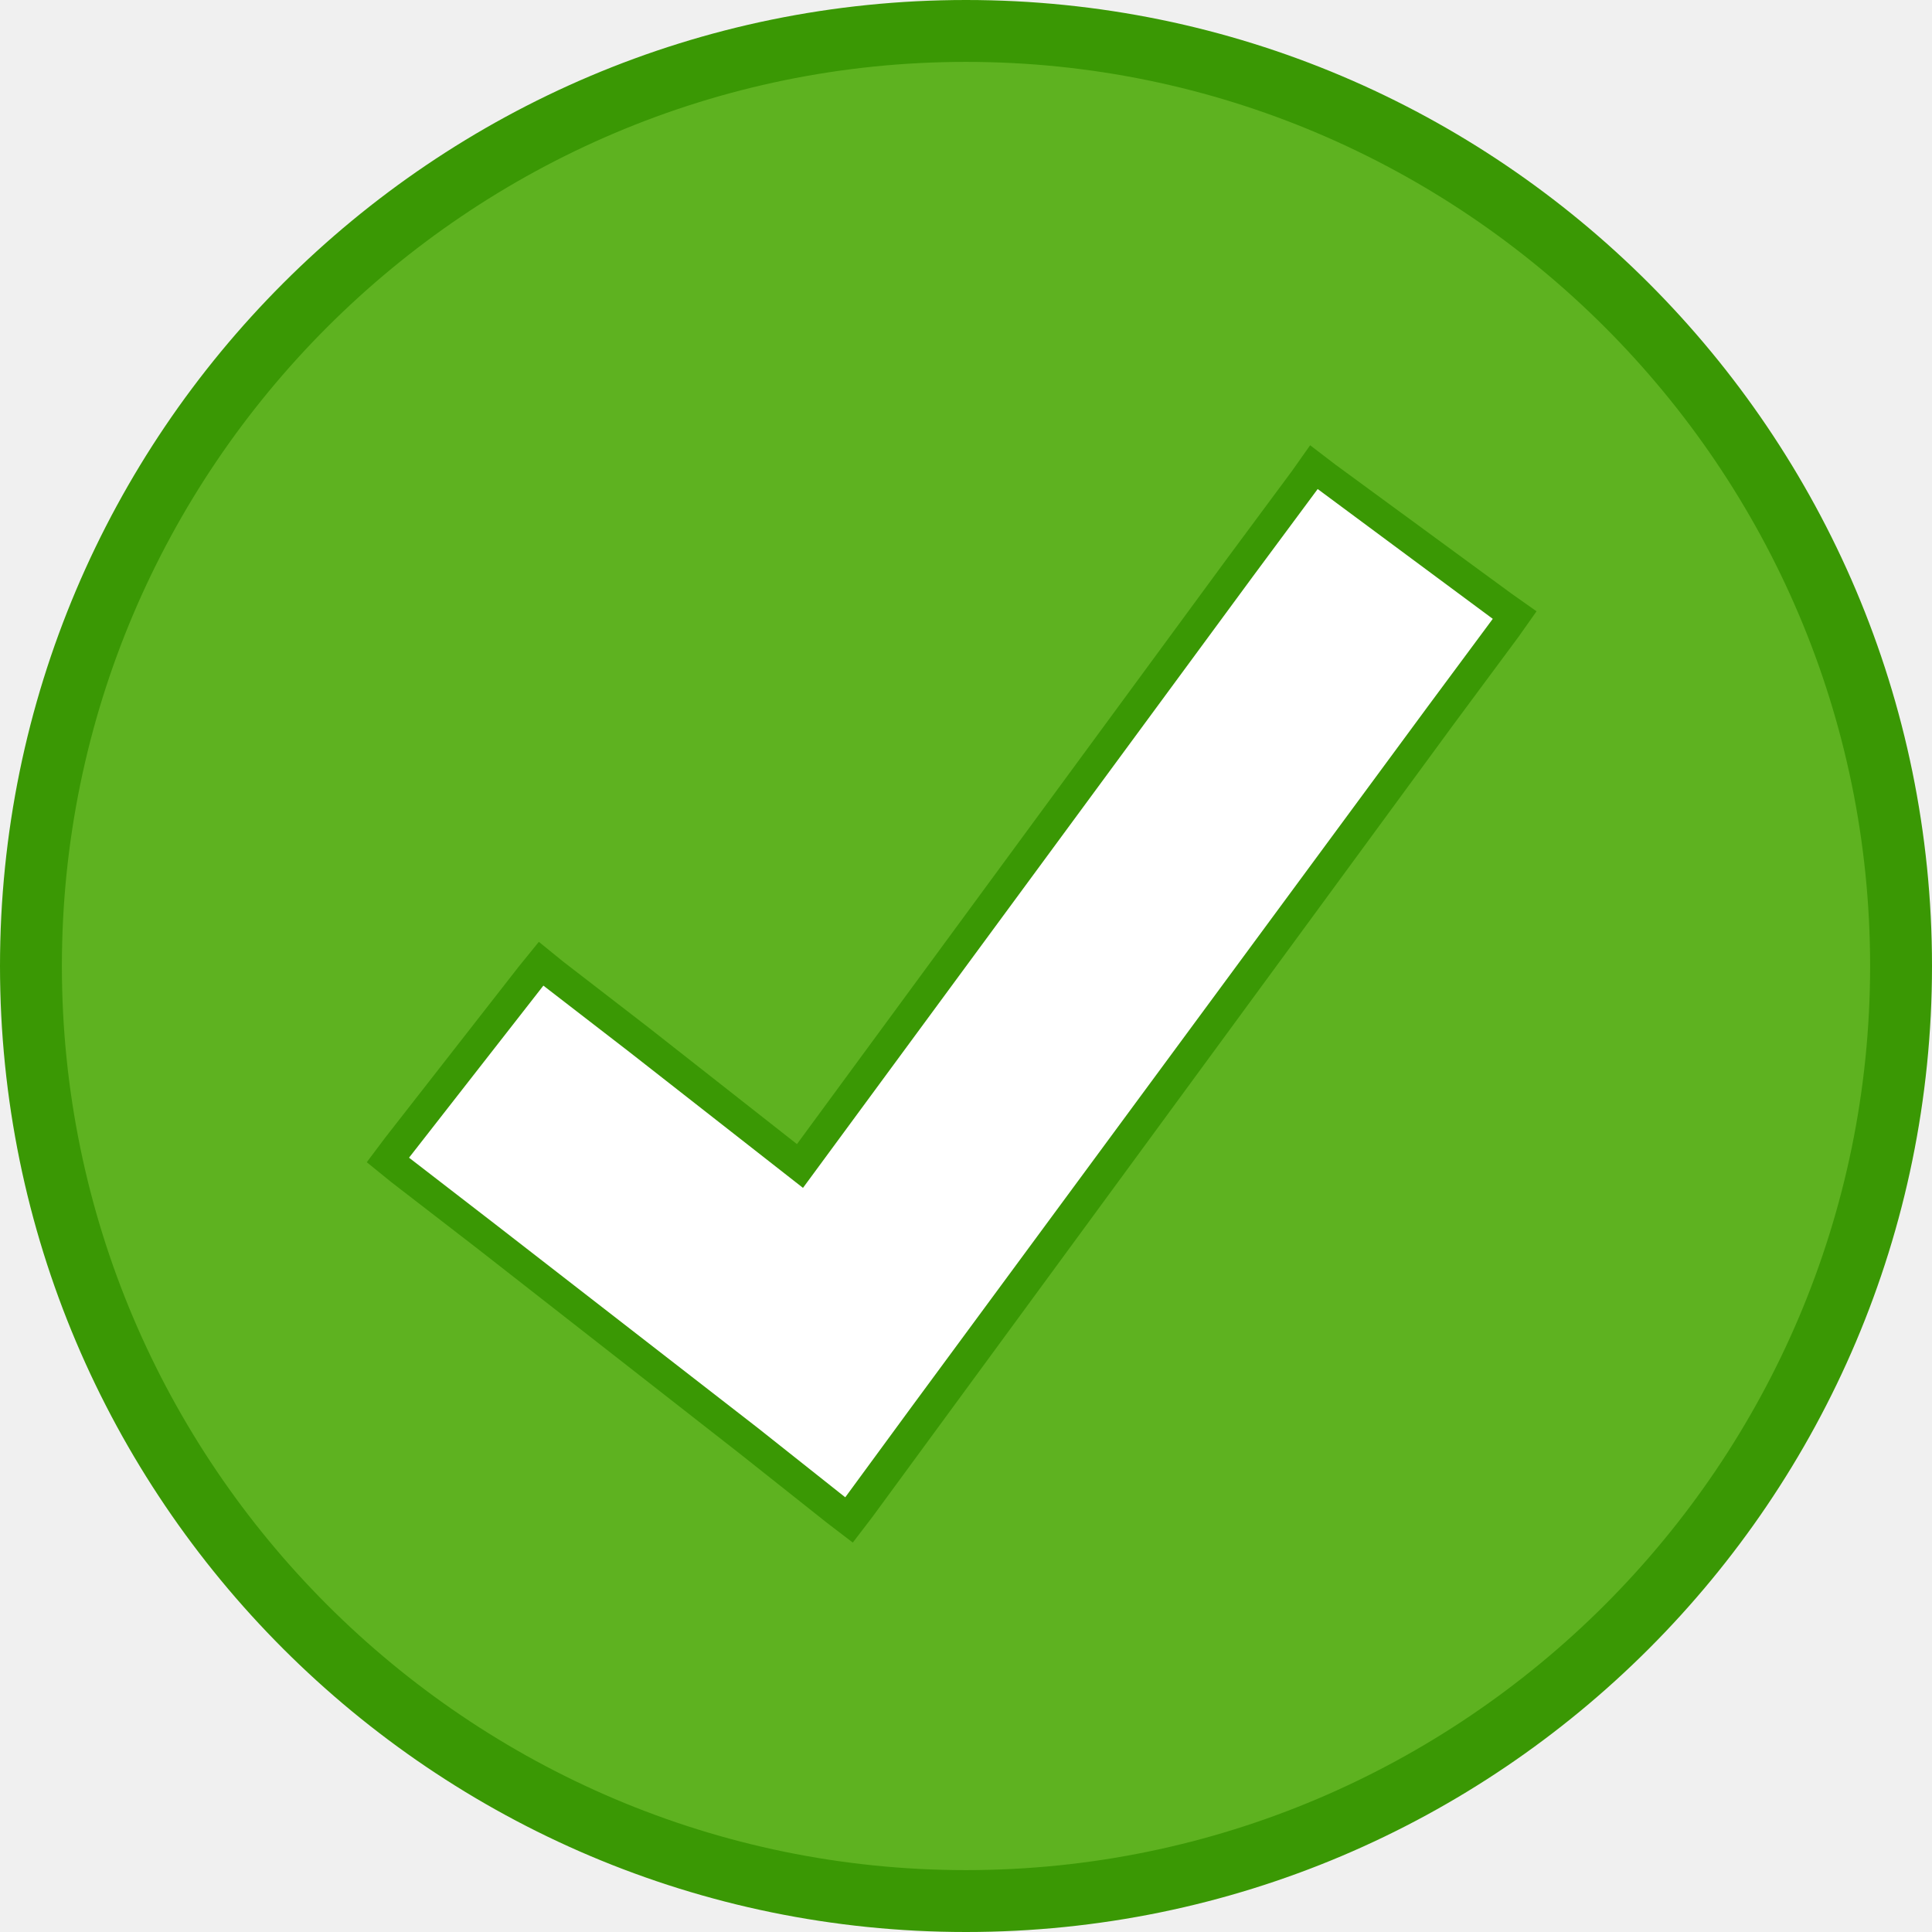
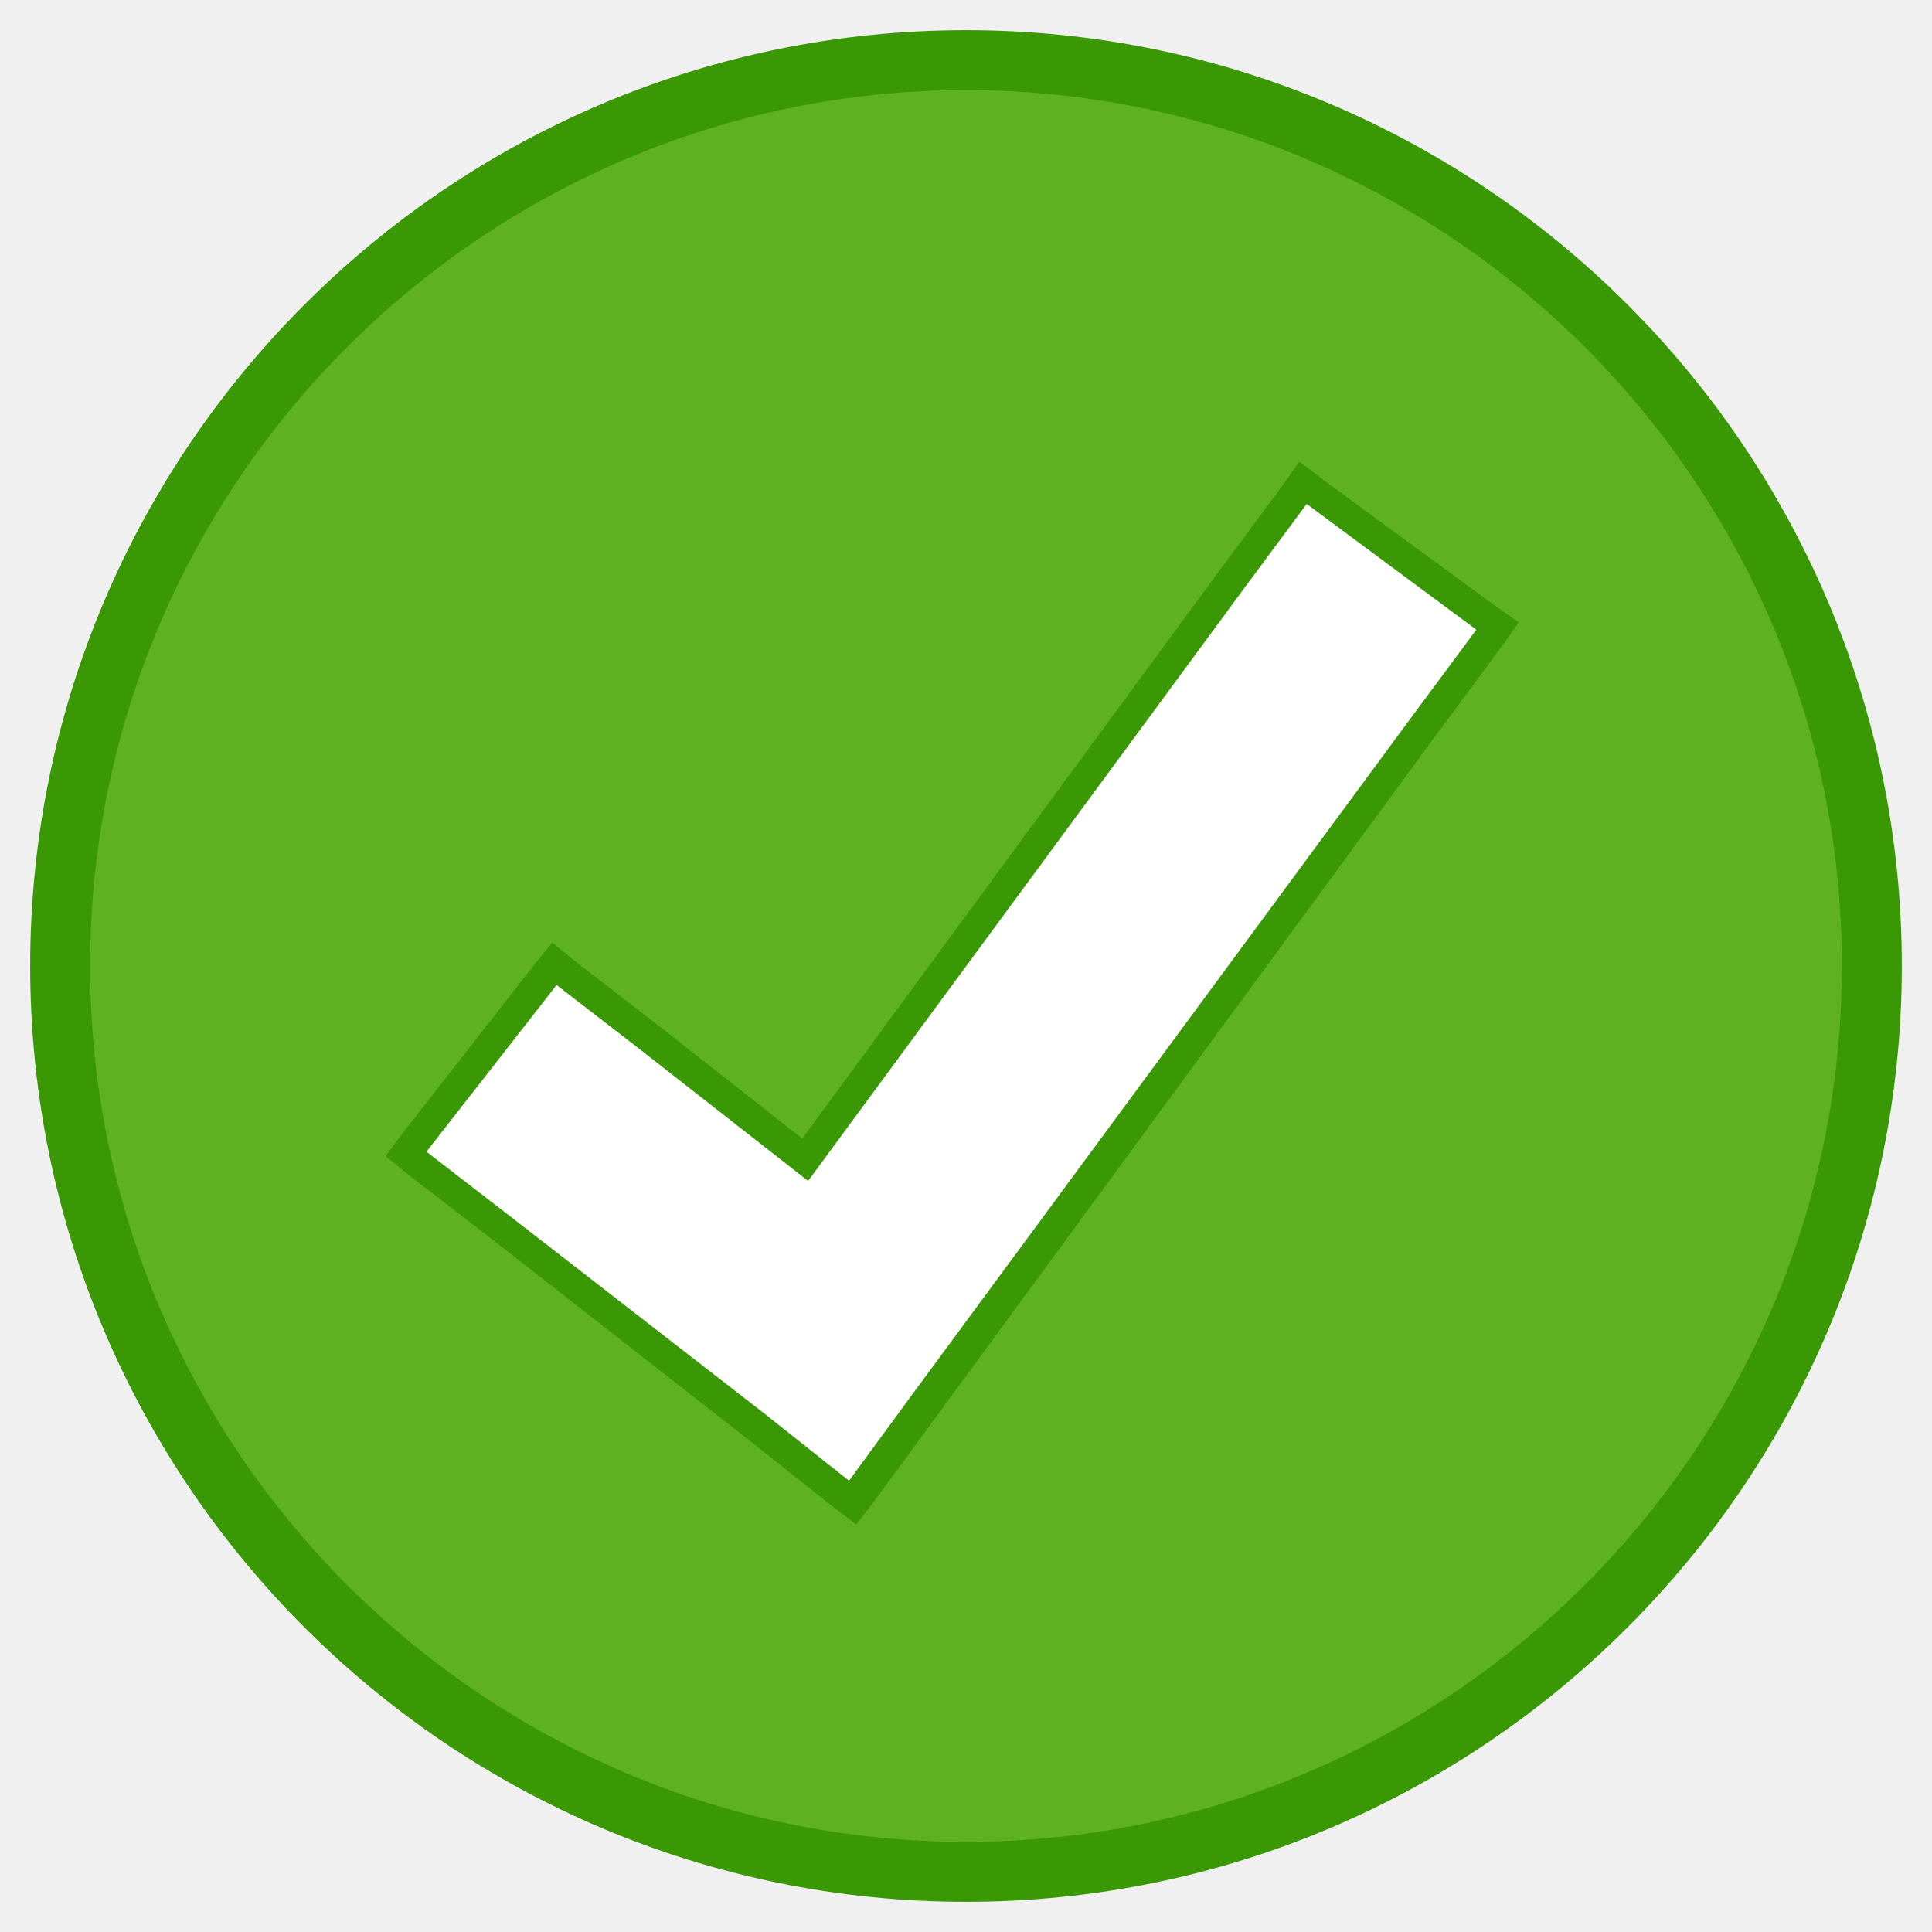
- <svg xmlns="http://www.w3.org/2000/svg" version="1.1" id="Sync" x="0px" y="0px" viewBox="0 0 128 128" enable-background="new 0 0 128 128" xml:space="preserve">
-   <g>
-     <g>
-       <path fill="#5EB220" d="M64,2.1c34.2,0,61.9,27.7,61.9,61.9S98.2,125.9,64,125.9C29.8,125.9,2.1,98.2,2.1,64S29.8,2.1,64,2.1z" />
-       <path fill="#3A9804" d="M64,128C28.7,128,0,99.3,0,64S28.7,0,64,0s64,28.7,64,64S99.3,128,64,128z M64,4.1C31,4.1,4.1,31,4.1,64    S31,123.9,64,123.9c33,0,59.9-26.9,59.9-59.9S97,4.1,64,4.1z" />
+ <svg xmlns="http://www.w3.org/2000/svg" xml:space="preserve" enable-background="new 0 0 128 128" viewBox="0 0 128 128" y="0px" x="0px" id="Sync" version="1.1">
+   <defs id="defs23" />
+   <g transform="matrix(0.96875,0,0,0.96875,2,2)" id="g3">
+     <g id="g5">
+       <path style="fill:#5eb220" id="path7" d="m 64,2.1 c 34.2,0 61.9,27.7 61.9,61.9 0,34.2 -27.7,61.9 -61.9,61.9 C 29.8,125.9 2.1,98.2 2.1,64 2.1,29.8 29.8,2.1 64,2.1 Z" />
+       <path style="fill:#3a9804" id="path9" d="M 64,128 C 28.7,128 0,99.3 0,64 0,28.7 28.7,0 64,0 c 35.3,0 64,28.7 64,64 0,35.3 -28.7,64 -64,64 z M 64,4.1 C 31,4.1 4.1,31 4.1,64 4.1,97 31,123.9 64,123.9 97,123.9 123.9,97 123.9,64 123.9,31 97,4.1 64,4.1 Z" />
    </g>
-     <g>
-       <g>
-         <polygon fill="#FFFFFF" points="25.7,76.8 35.9,63.8 53,77.3 87.1,31 100.3,40.7 61.3,93.9 56.2,100.7    " />
+     <g id="g11">
+       <g id="g13">
+         <polygon style="fill:#ffffff" id="polygon15" points="35.9,63.8 53,77.3 87.1,31 100.3,40.7 61.3,93.9 56.2,100.7 25.7,76.8 " />
      </g>
-       <g>
-         <path fill="#3A9804" d="M87.3,32.4L98.9,41l-4.3,5.8L60.4,93.2l-4.4,6l-5.8-4.6L32.8,81.1l-5.7-4.4L36,65.3l5.7,4.4l11.5,9     L83,38.2L87.3,32.4 M86.8,29.5l-1.2,1.7L81.3,37L52.8,75.8L43,68.1l-5.7-4.4l-1.6-1.3L34.4,64l-8.9,11.4L24.3,77l1.6,1.3l5.7,4.4     l17.4,13.6l5.8,4.6l1.7,1.3l1.3-1.7l4.4-6L96.3,48l4.3-5.8l1.2-1.7l-1.7-1.2l-11.6-8.5L86.8,29.5L86.8,29.5z" />
+       <g id="g17">
+         <path style="fill:#3a9804" id="path19" d="M 87.3,32.4 98.9,41 94.6,46.8 60.4,93.2 56,99.2 50.2,94.6 32.8,81.1 27.1,76.7 36,65.3 l 5.7,4.4 11.5,9 L 83,38.2 87.3,32.4 M 86.8,29.5 85.6,31.2 81.3,37 52.8,75.8 43,68.1 37.3,63.7 35.7,62.4 34.4,64 25.5,75.4 24.3,77 l 1.6,1.3 5.7,4.4 17.4,13.6 5.8,4.6 1.7,1.3 1.3,-1.7 4.4,-6 34.1,-46.5 4.3,-5.8 1.2,-1.7 -1.7,-1.2 -11.6,-8.5 -1.7,-1.3 0,0 z" />
      </g>
    </g>
  </g>
</svg>
